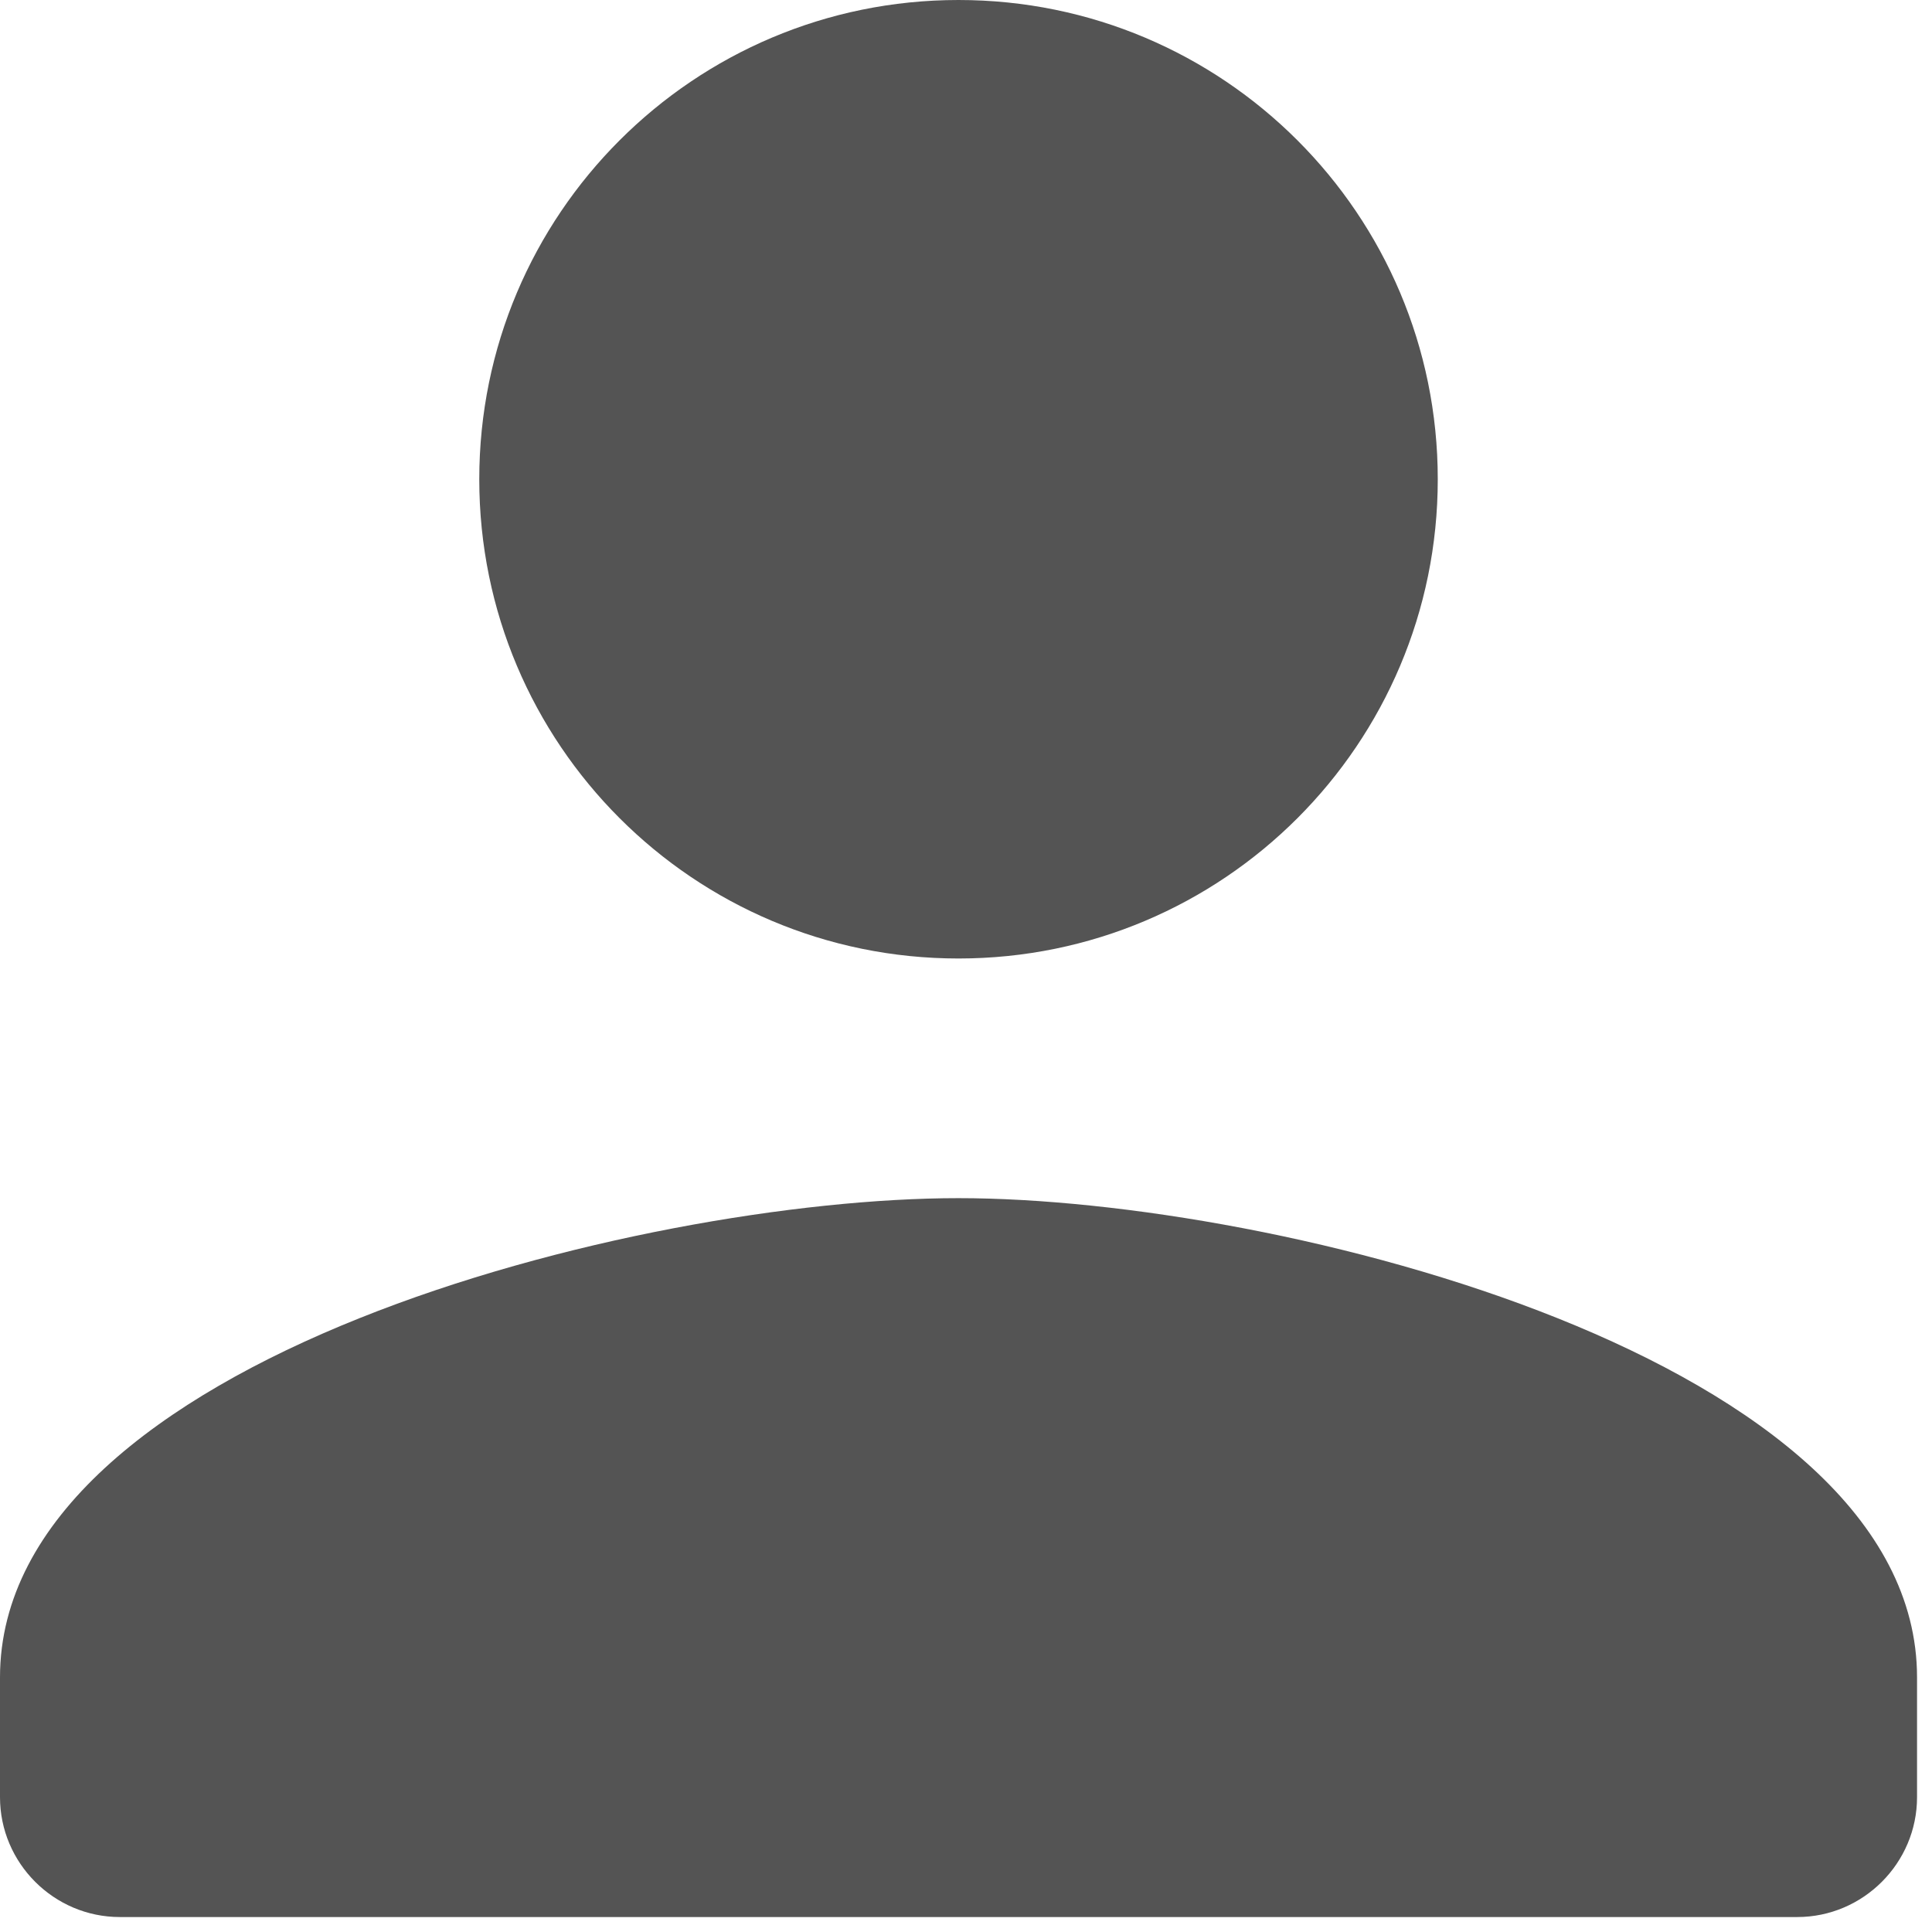
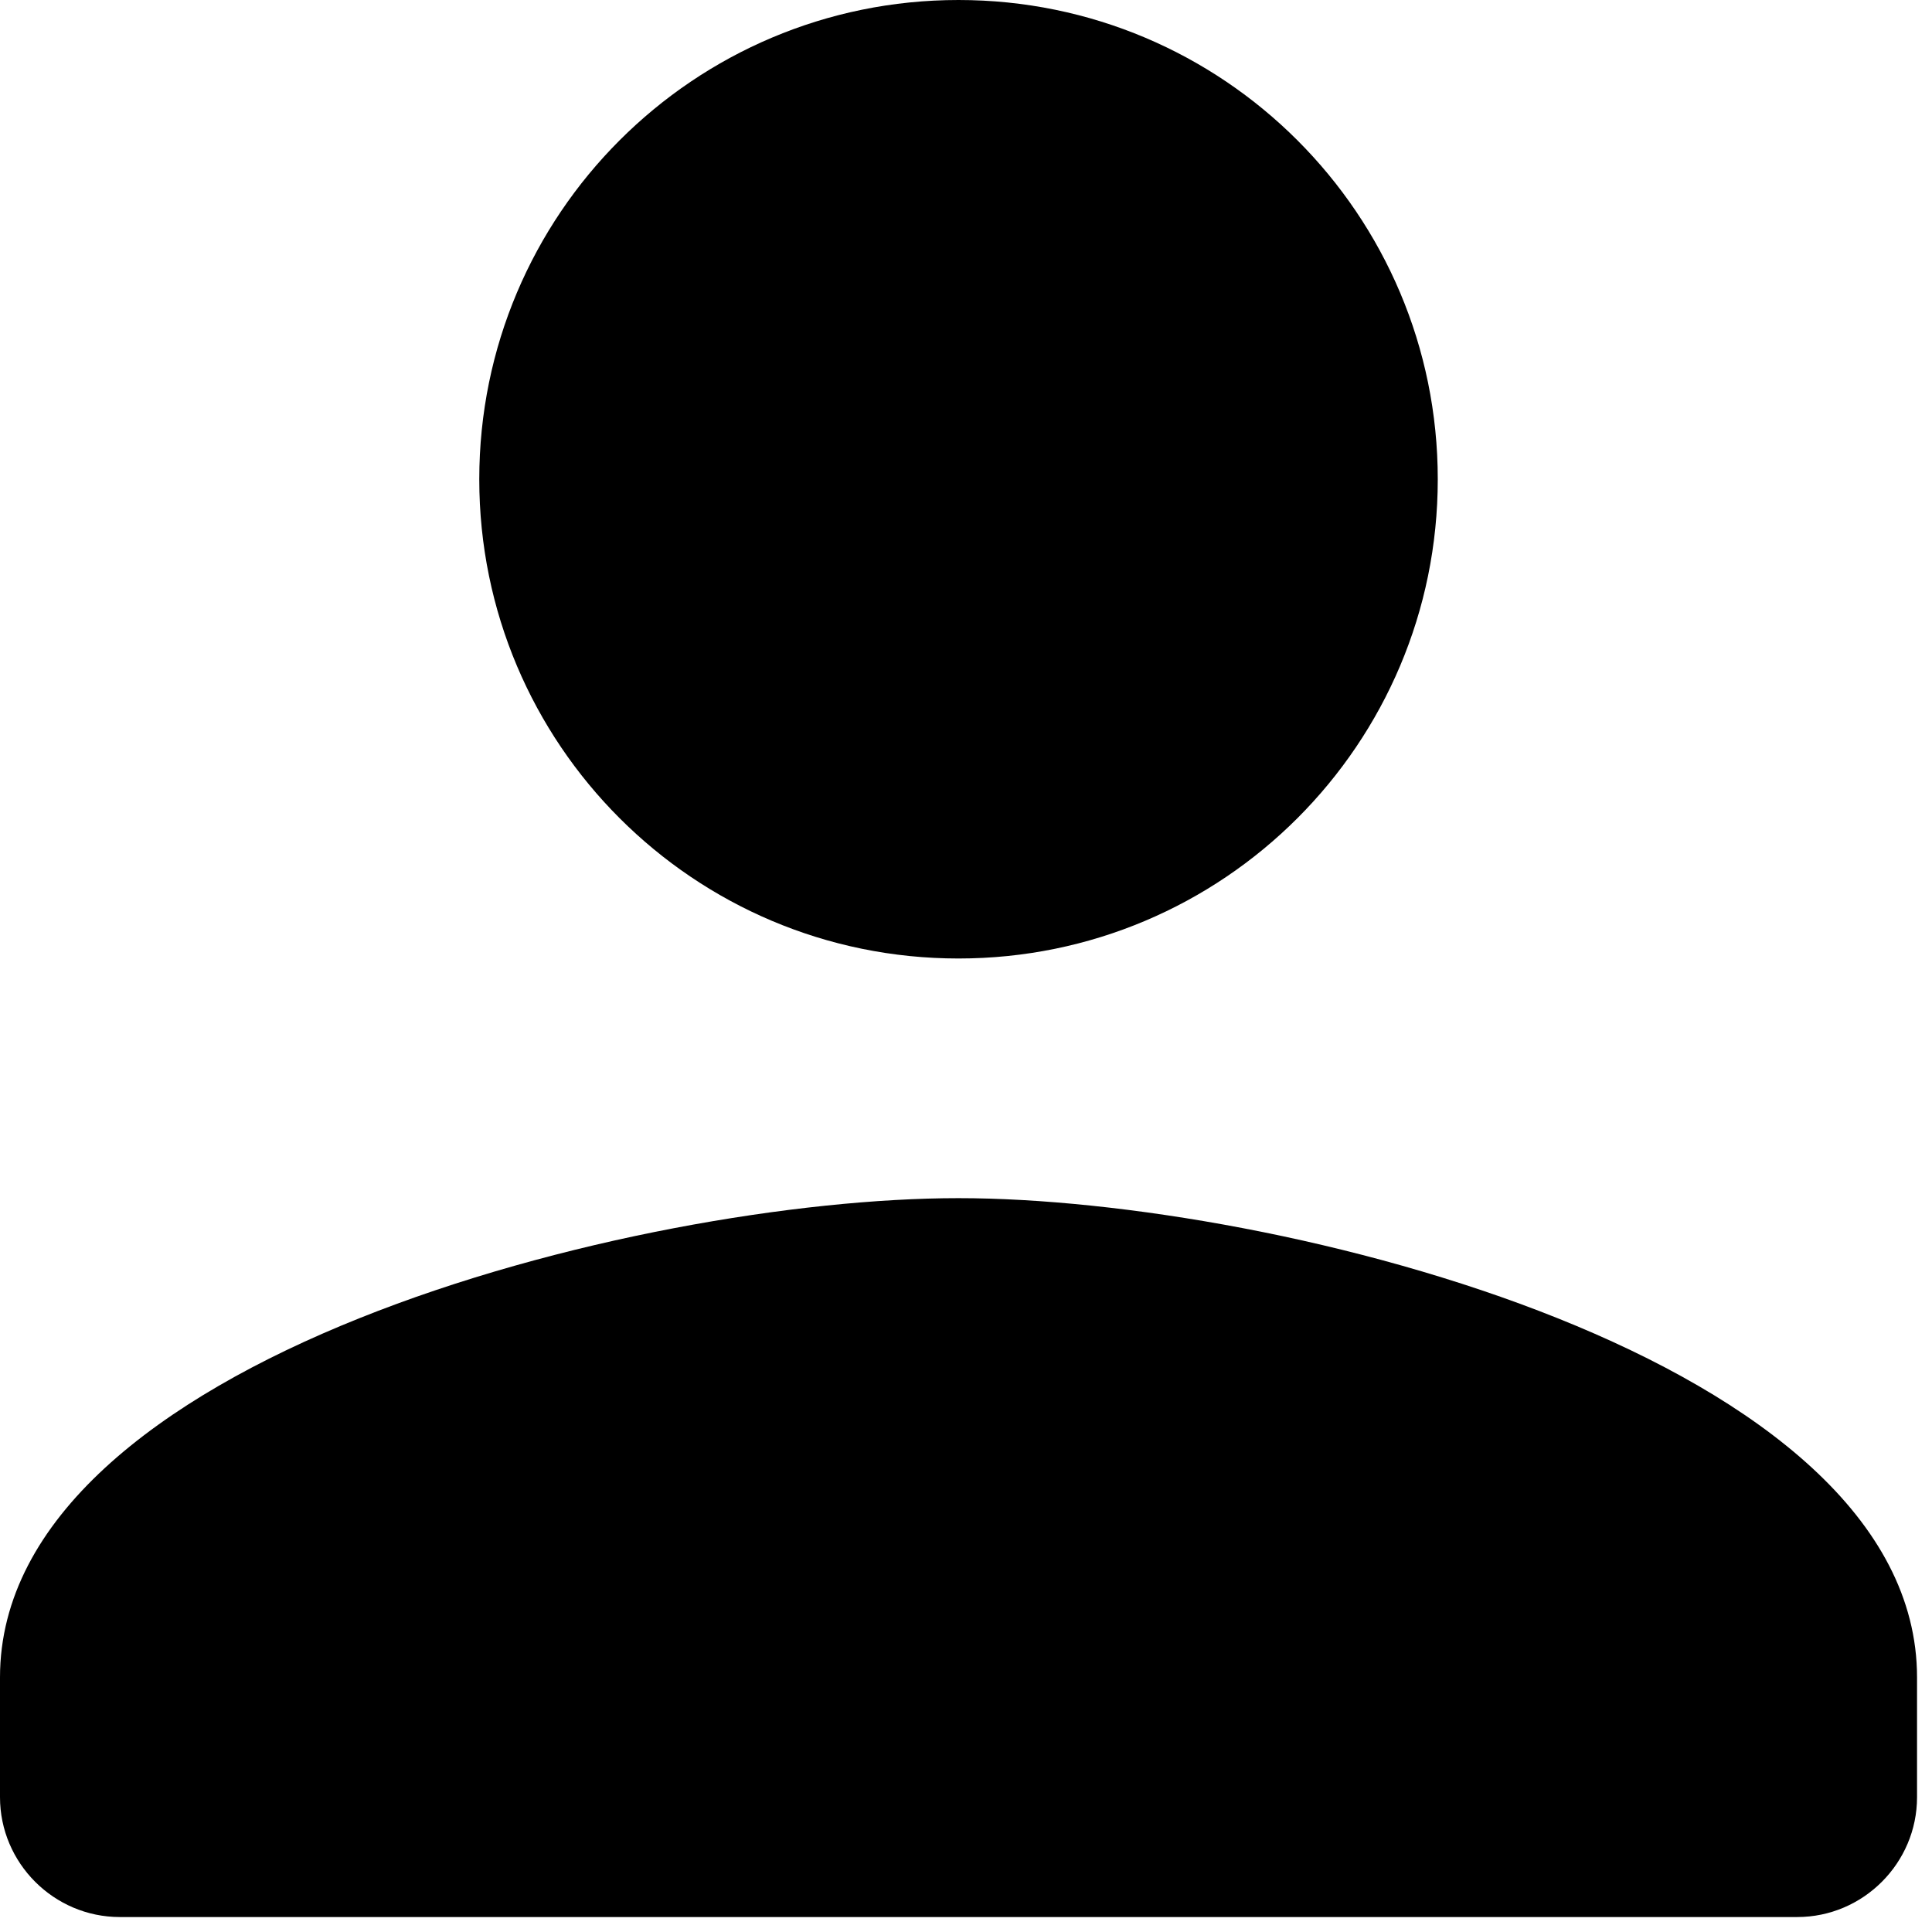
- <svg xmlns="http://www.w3.org/2000/svg" width="43" height="43" viewBox="0 0 43 43" fill="none">
-   <path d="M21.333 21.333C27.227 21.333 32 16.56 32 10.667C32 4.773 27.227 0 21.333 0C15.44 0 10.667 4.773 10.667 10.667C10.667 16.56 15.44 21.333 21.333 21.333ZM21.333 26.667C14.213 26.667 0 30.24 0 37.333V40C0 41.467 1.2 42.667 2.667 42.667H40C41.467 42.667 42.667 41.467 42.667 40V37.333C42.667 30.24 28.453 26.667 21.333 26.667Z" fill="#545454" />
+ <svg xmlns="http://www.w3.org/2000/svg" width="43" height="43" viewBox="0 0 43 43">
+   <path d="M21.333 21.333C27.227 21.333 32 16.56 32 10.667C32 4.773 27.227 0 21.333 0C15.44 0 10.667 4.773 10.667 10.667C10.667 16.56 15.44 21.333 21.333 21.333ZM21.333 26.667C14.213 26.667 0 30.24 0 37.333V40C0 41.467 1.2 42.667 2.667 42.667H40C41.467 42.667 42.667 41.467 42.667 40V37.333C42.667 30.24 28.453 26.667 21.333 26.667Z" />
</svg>
